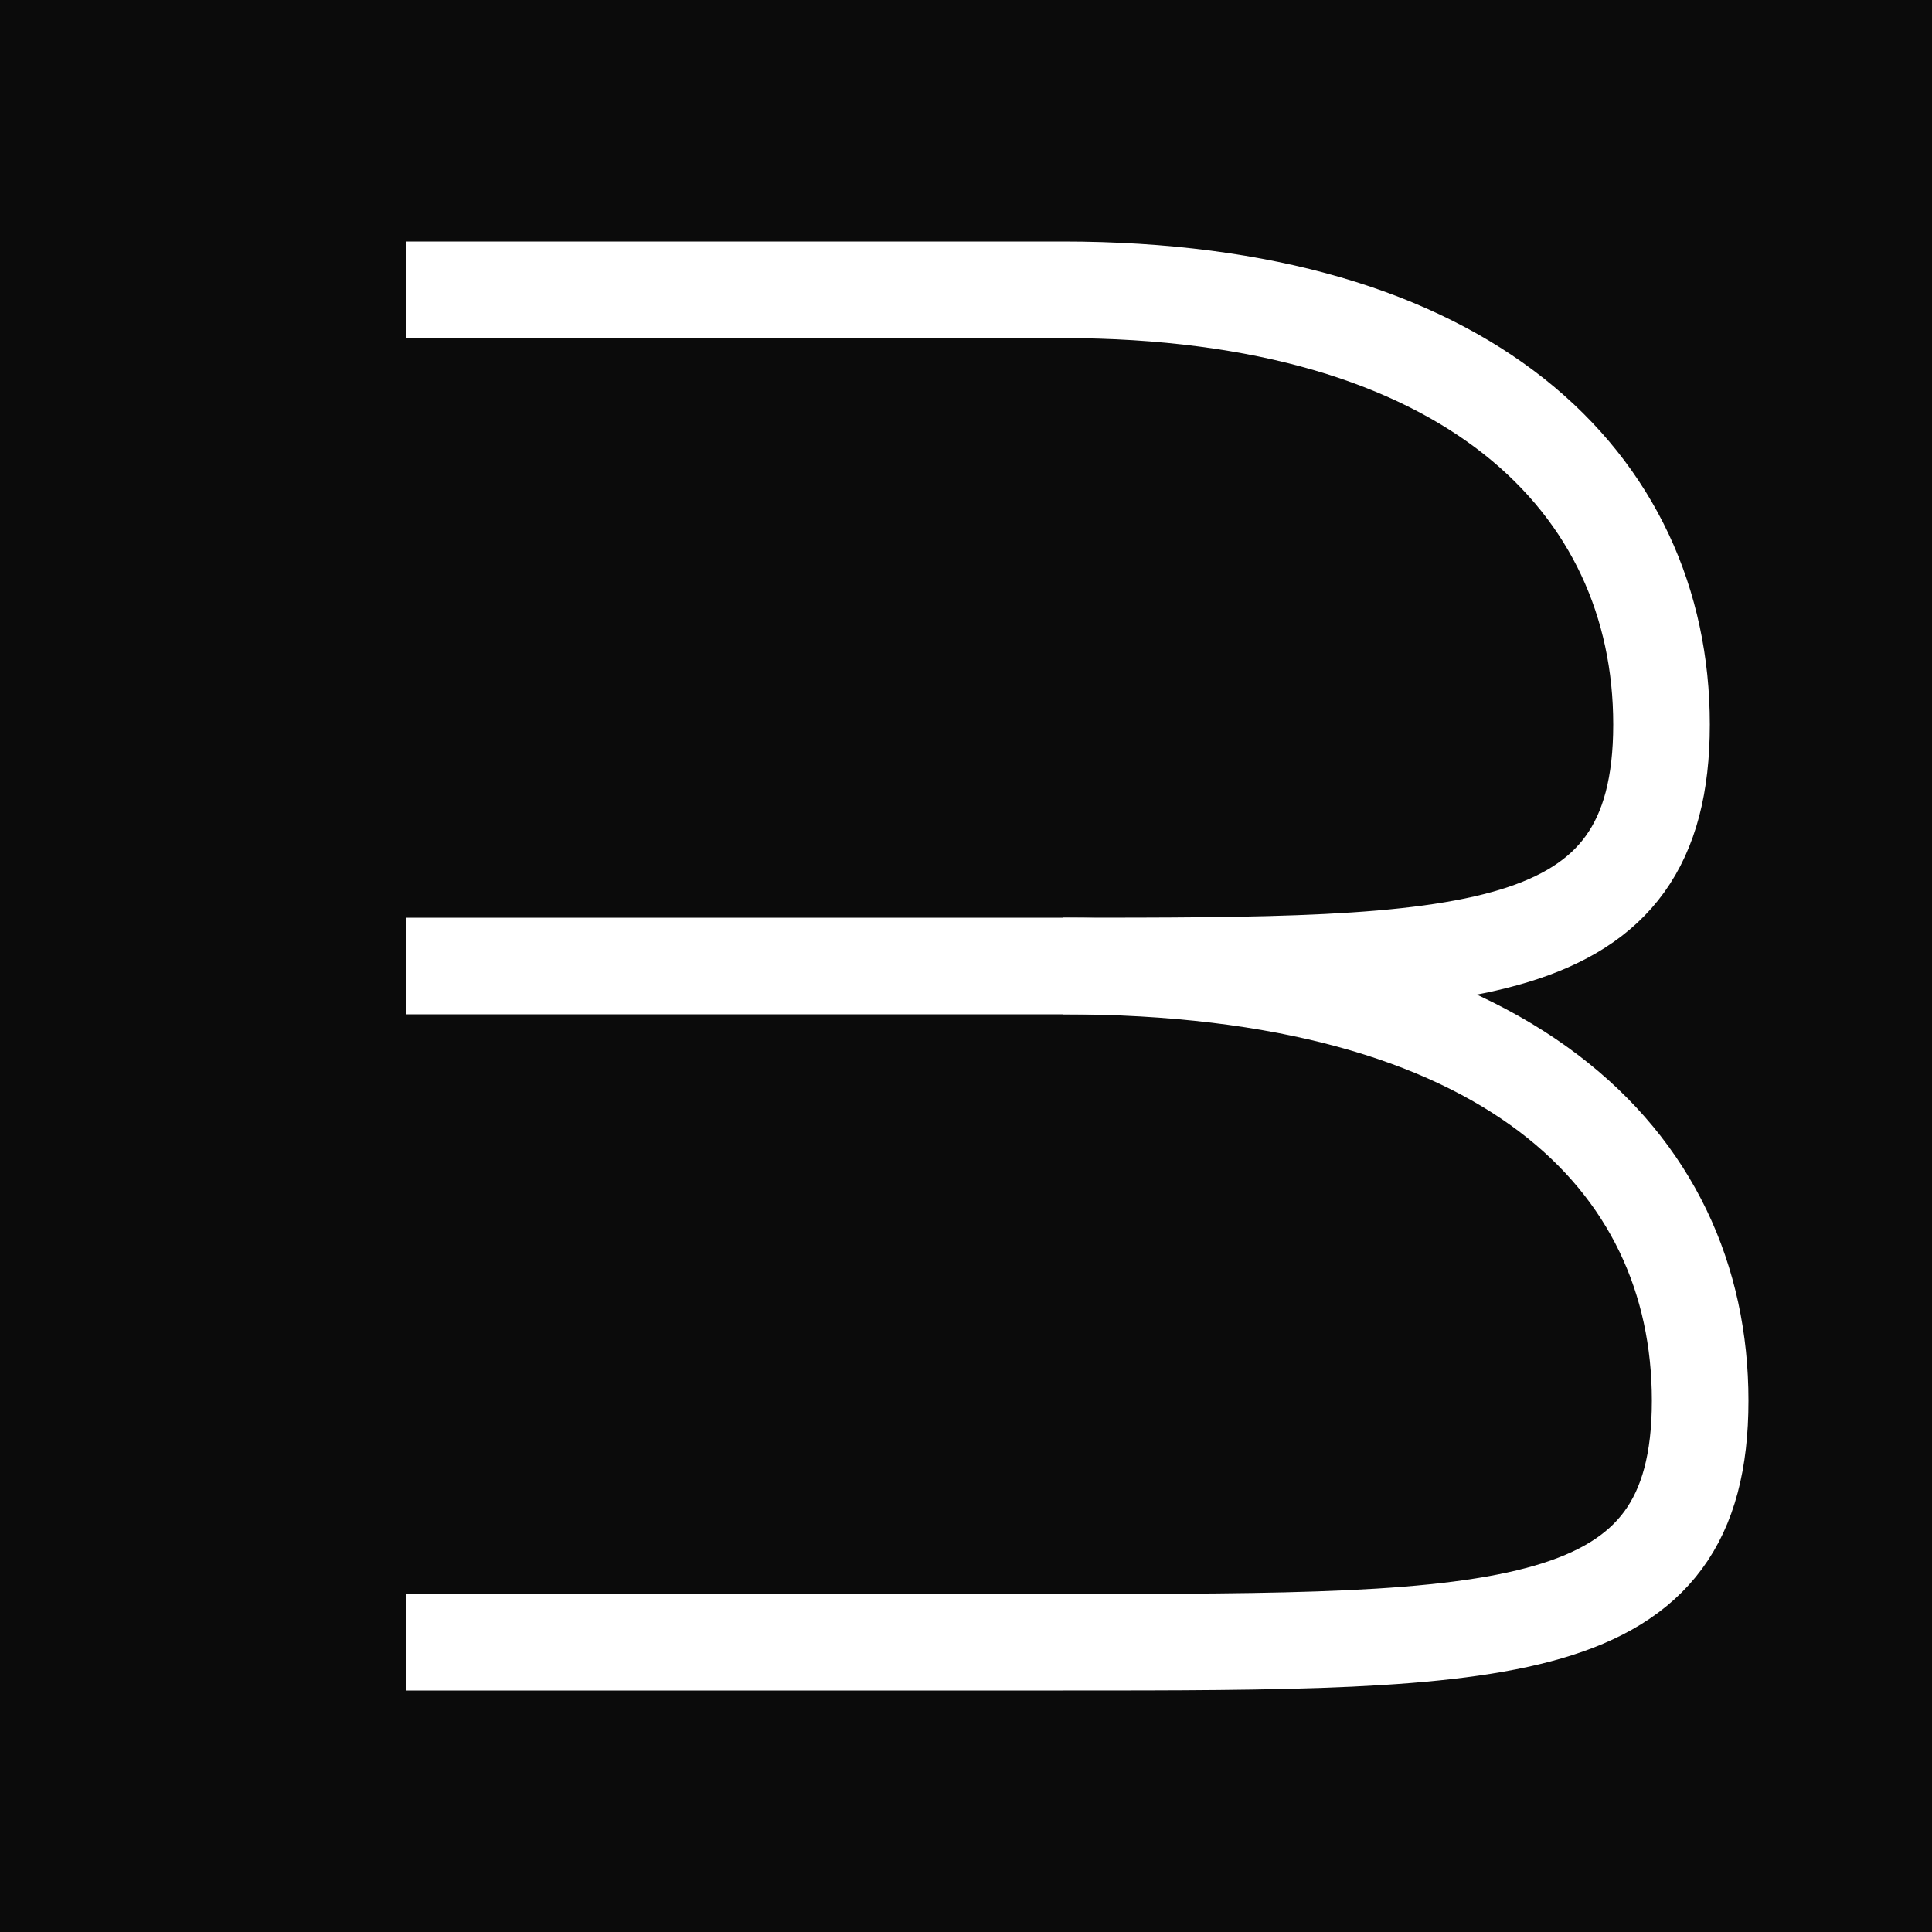
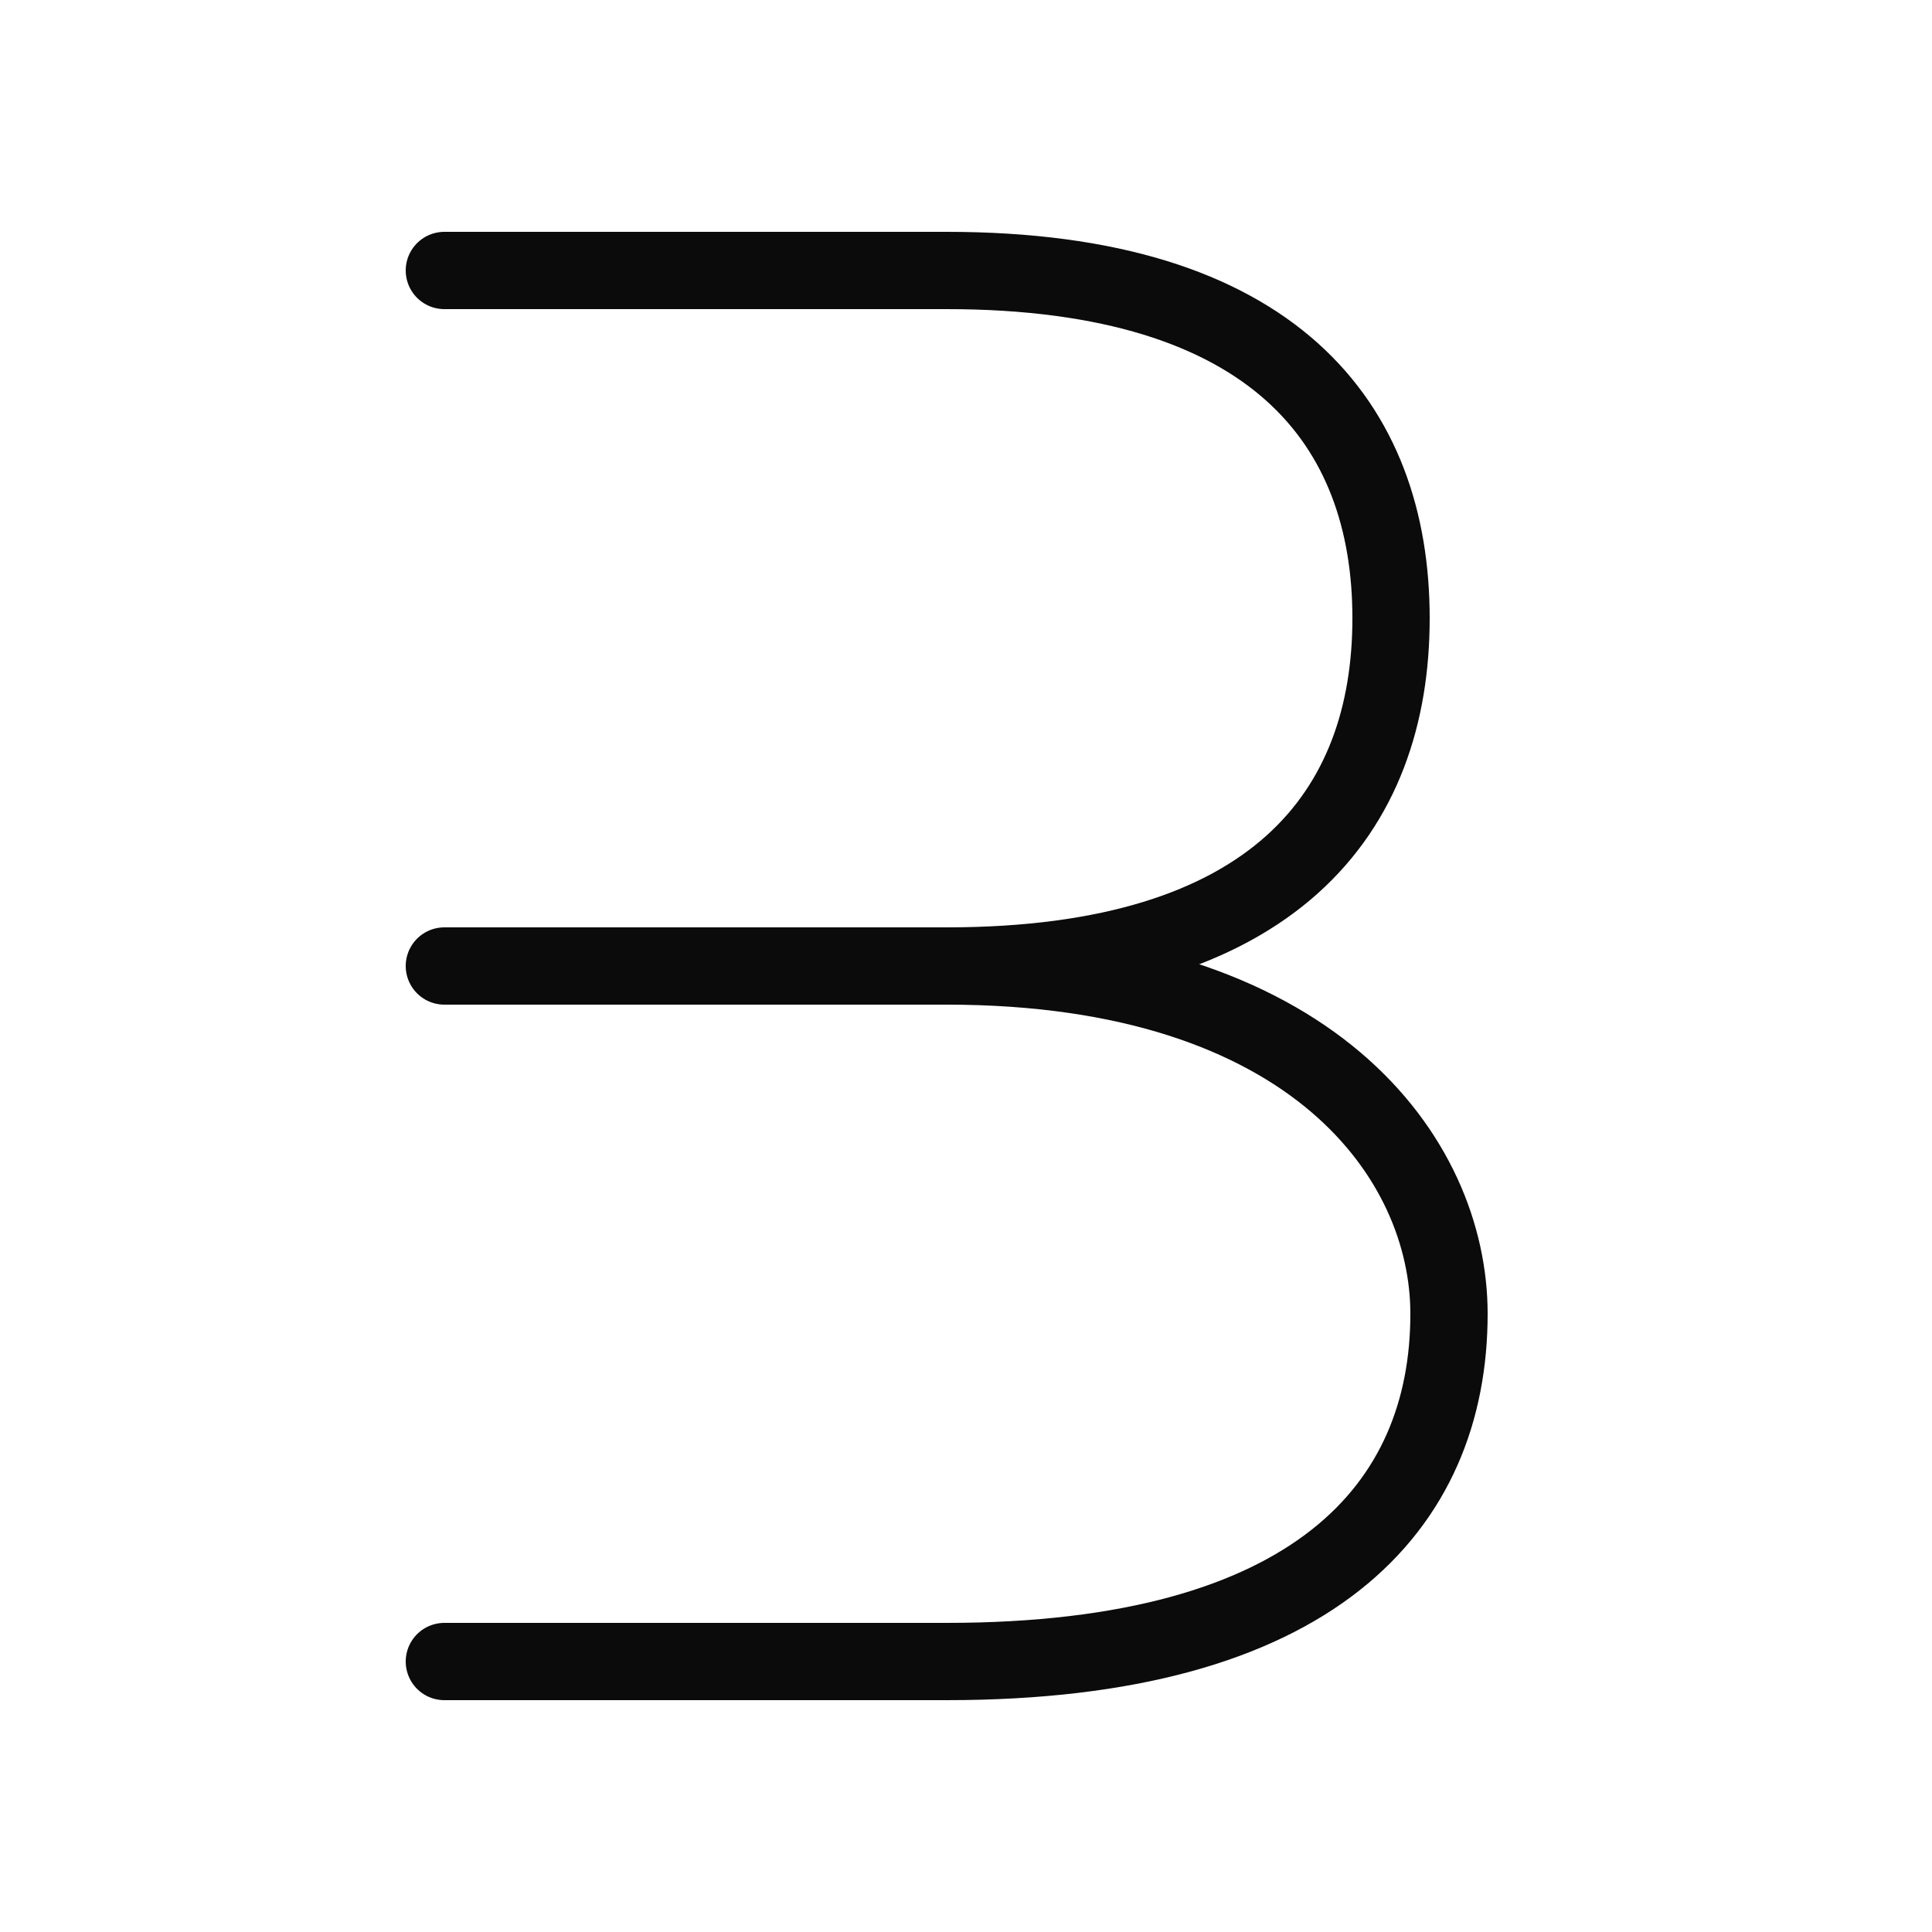
<svg xmlns="http://www.w3.org/2000/svg" viewBox="0 0 100 100">
-   <rect width="100" height="100" fill="#0B0B0B" />
-   <g fill="none" stroke="#FFFFFF" stroke-width="5" stroke-linecap="butt" stroke-linejoin="round">
-     <path d="M21,15 H55 C76,15 86,25 86,37.5 C86,50 76,50 55,50 H21" />
-     <path d="M55,50 C78,50 88,60 88,72.5 C88,85 78,85 55,85 H21" />
+   <rect width="100" height="100" fill="#FFFFFF" />
+   <g fill="none" stroke="#0B0B0B" stroke-width="4" stroke-linecap="round" stroke-linejoin="round">
+     <path d="M23,14 H49 C66,14 72,22 72,32 C72,42 66,50 49,50 H23" />
+     <path d="M49,50 C68,50 75,60 75,68 C75,78 68,86 49,86 H23" />
  </g>
</svg>
